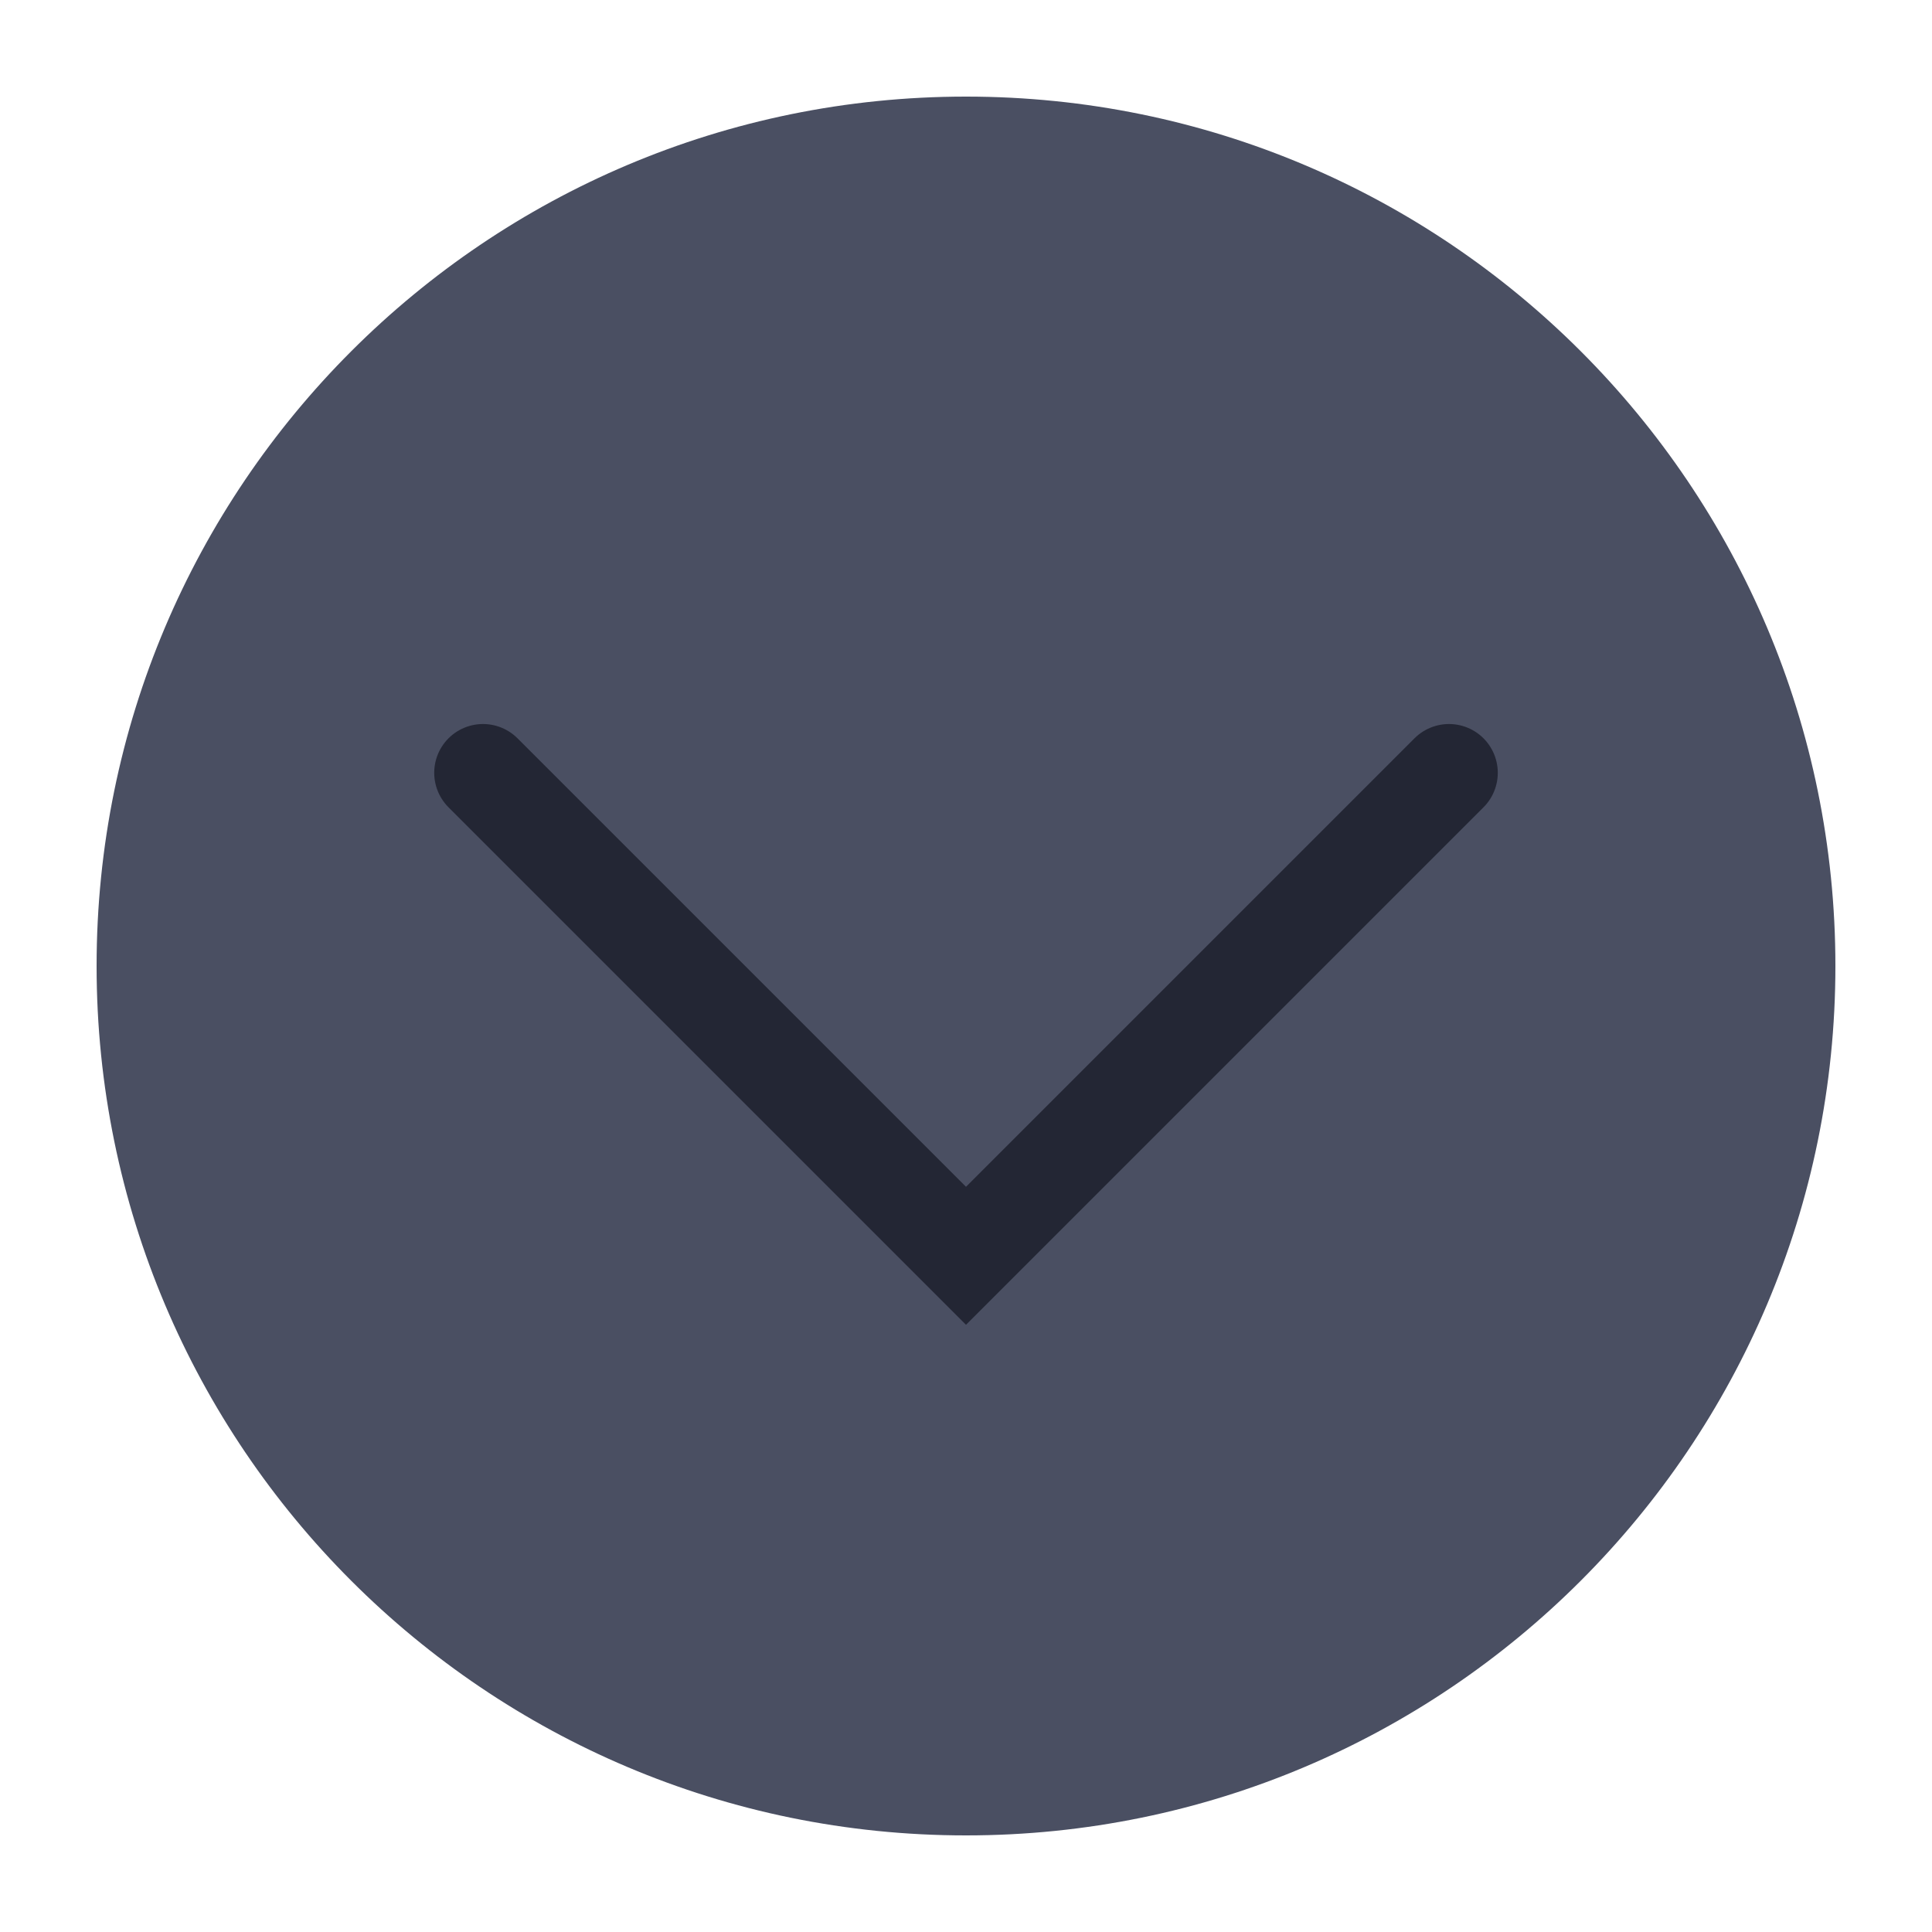
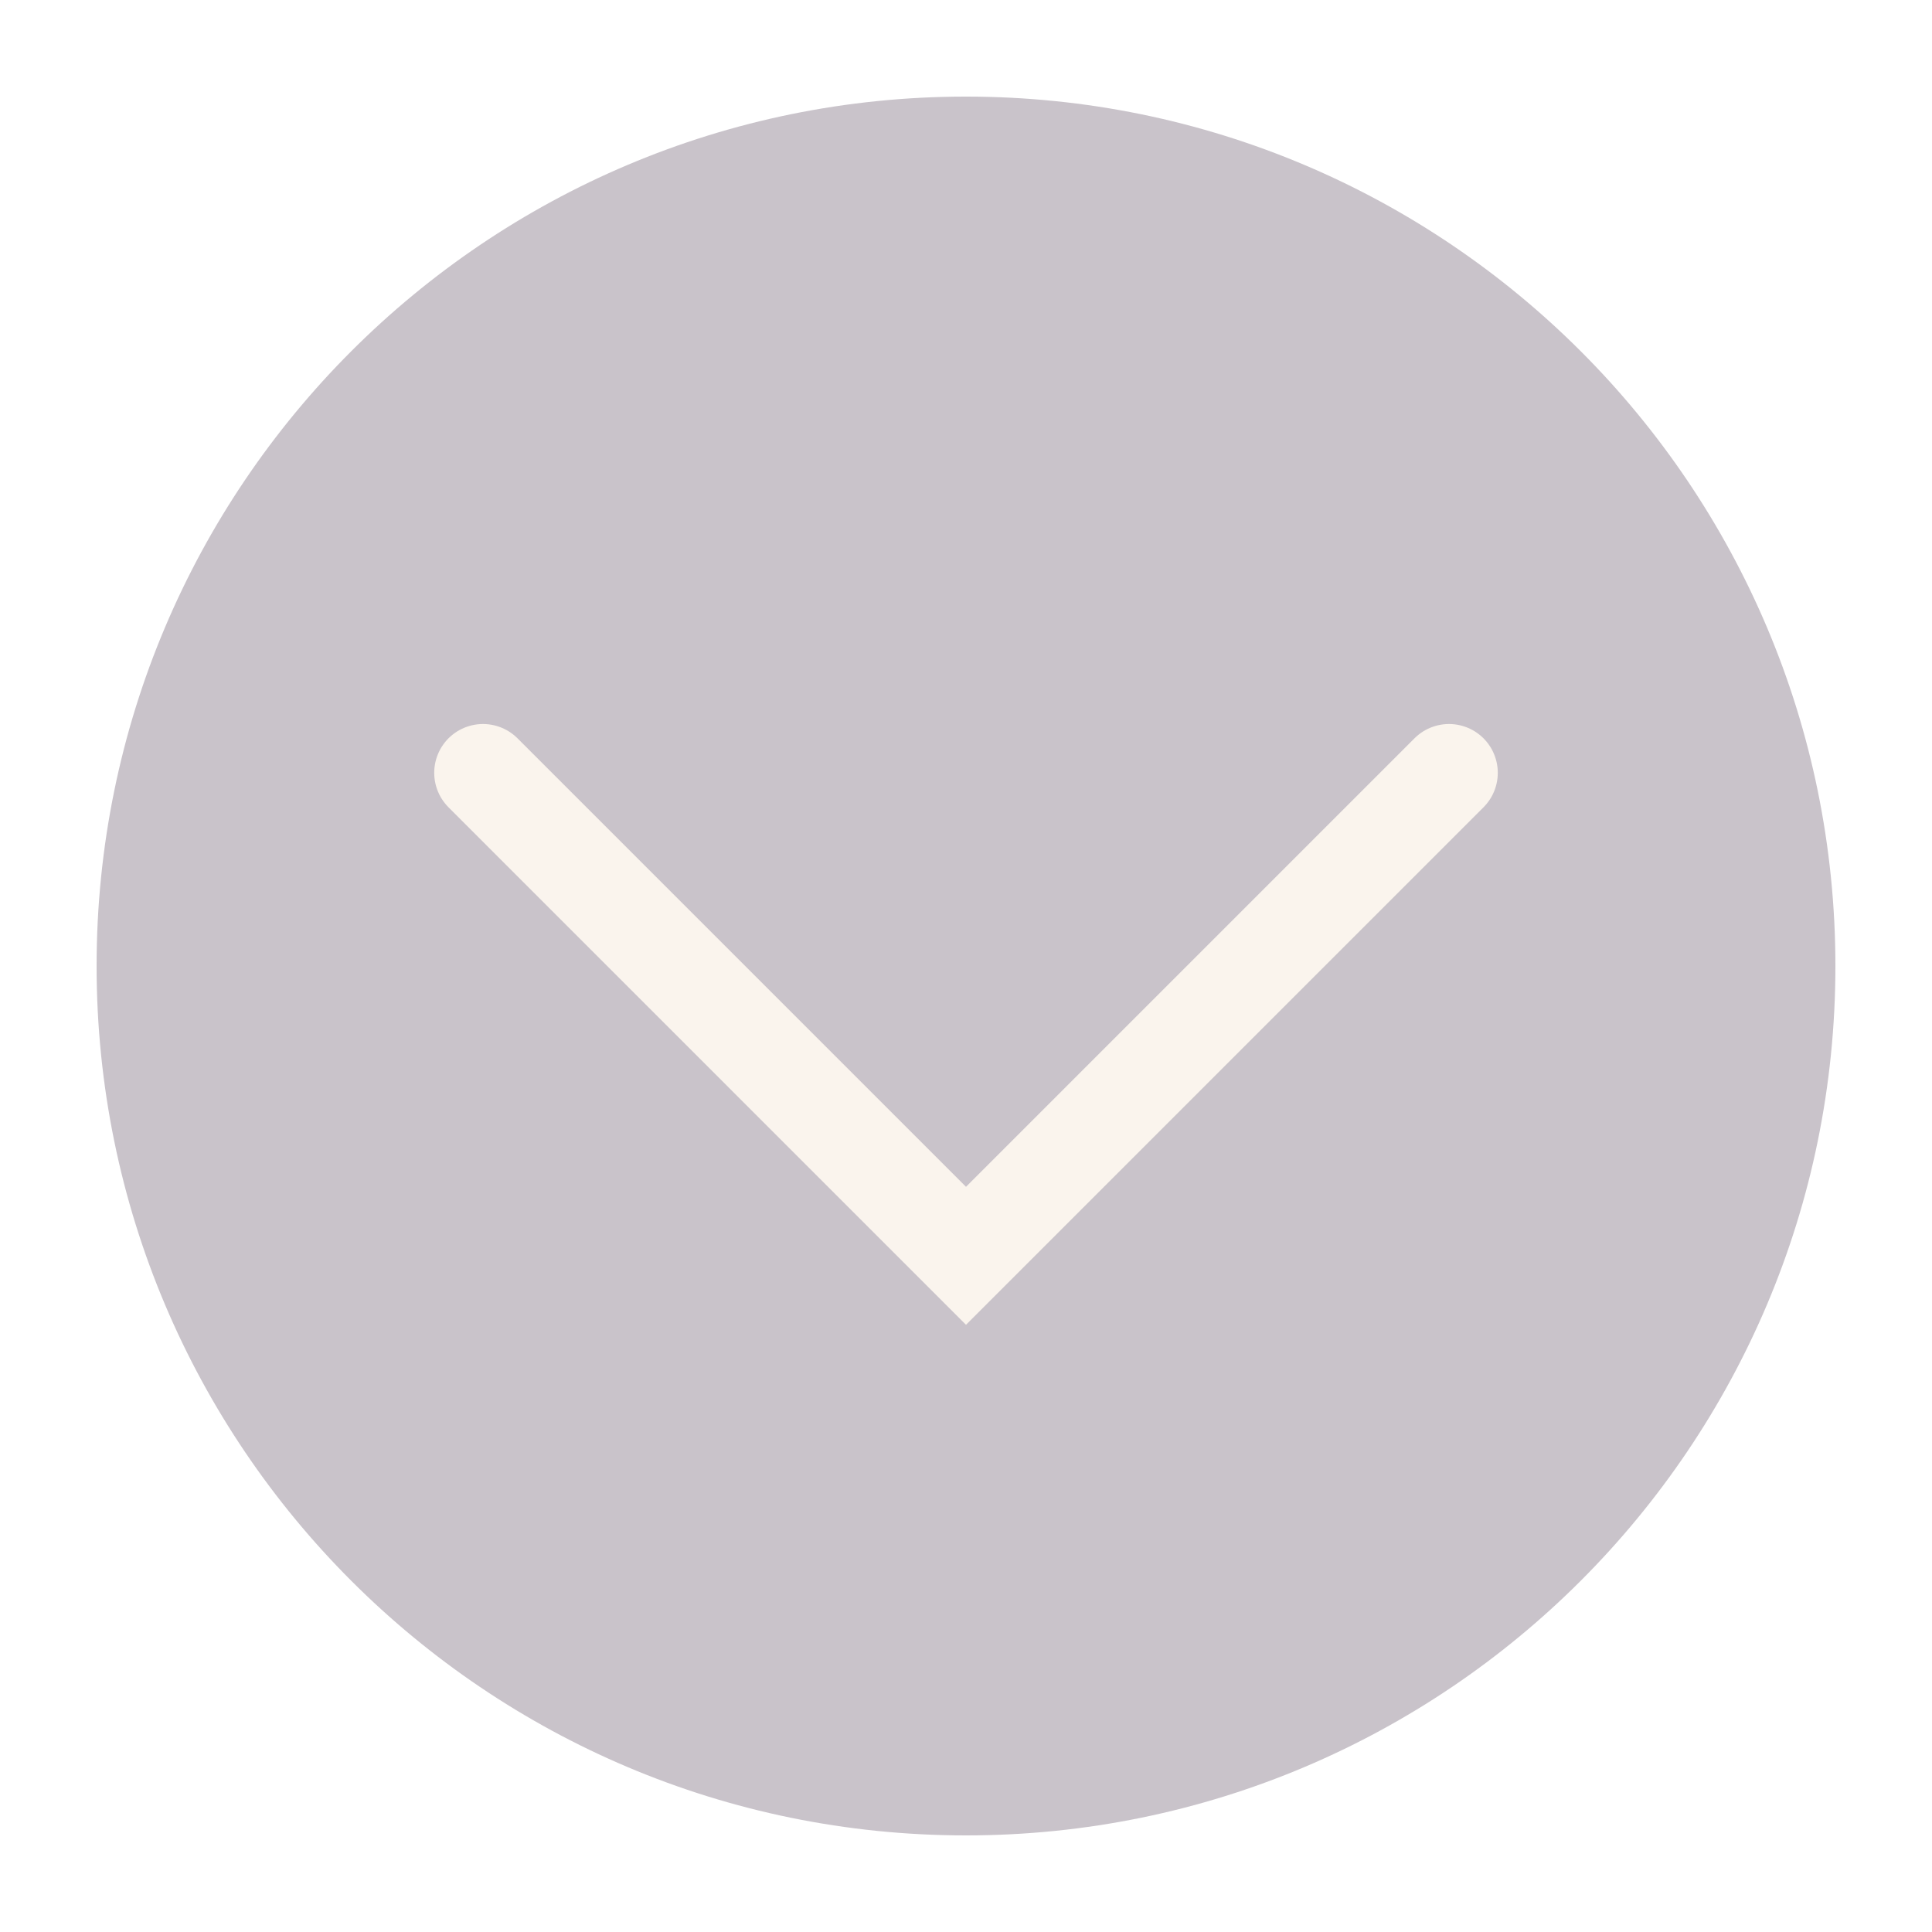
<svg xmlns="http://www.w3.org/2000/svg" viewBox="0 0 50 50" version="1.2" baseProfile="tiny">
  <defs>
</defs>
  <g fill="none" stroke="black" stroke-width="1" fill-rule="evenodd" stroke-linecap="square" stroke-linejoin="bevel">
-     <g fill="#4a4f62" fill-opacity="1" stroke="none" transform="matrix(2.5,0,0,2.5,2.5,2.5)" font-family="Noto Sans" font-size="10" font-weight="400" font-style="normal">
+     <g fill="#c9c3ca" fill-opacity="1" stroke="none" transform="matrix(2.5,0,0,2.5,2.5,2.5)" font-family="Noto Sans" font-size="10" font-weight="400" font-style="normal">
      <circle cx="9" cy="9" r="9" />
    </g>
-     <g fill="none" stroke="#232634" stroke-opacity="1" stroke-width="1.01" stroke-linecap="round" stroke-linejoin="miter" stroke-miterlimit="2" transform="matrix(2.5,0,0,2.5,2.5,2.5)" font-family="Noto Sans" font-size="10" font-weight="400" font-style="normal">
+     <g fill="none" stroke="#faf4ed" stroke-opacity="1" stroke-width="1.01" stroke-linecap="round" stroke-linejoin="miter" stroke-miterlimit="2" transform="matrix(2.5,0,0,2.5,2.5,2.5)" font-family="Noto Sans" font-size="10" font-weight="400" font-style="normal">
      <polyline fill="none" vector-effect="none" points="4,7 9,12 14,7 " />
    </g>
    <g fill="none" stroke="#000000" stroke-opacity="1" stroke-width="1" stroke-linecap="square" stroke-linejoin="bevel" transform="matrix(1,0,0,1,0,0)" font-family="Noto Sans" font-size="10" font-weight="400" font-style="normal">
</g>
  </g>
</svg>
